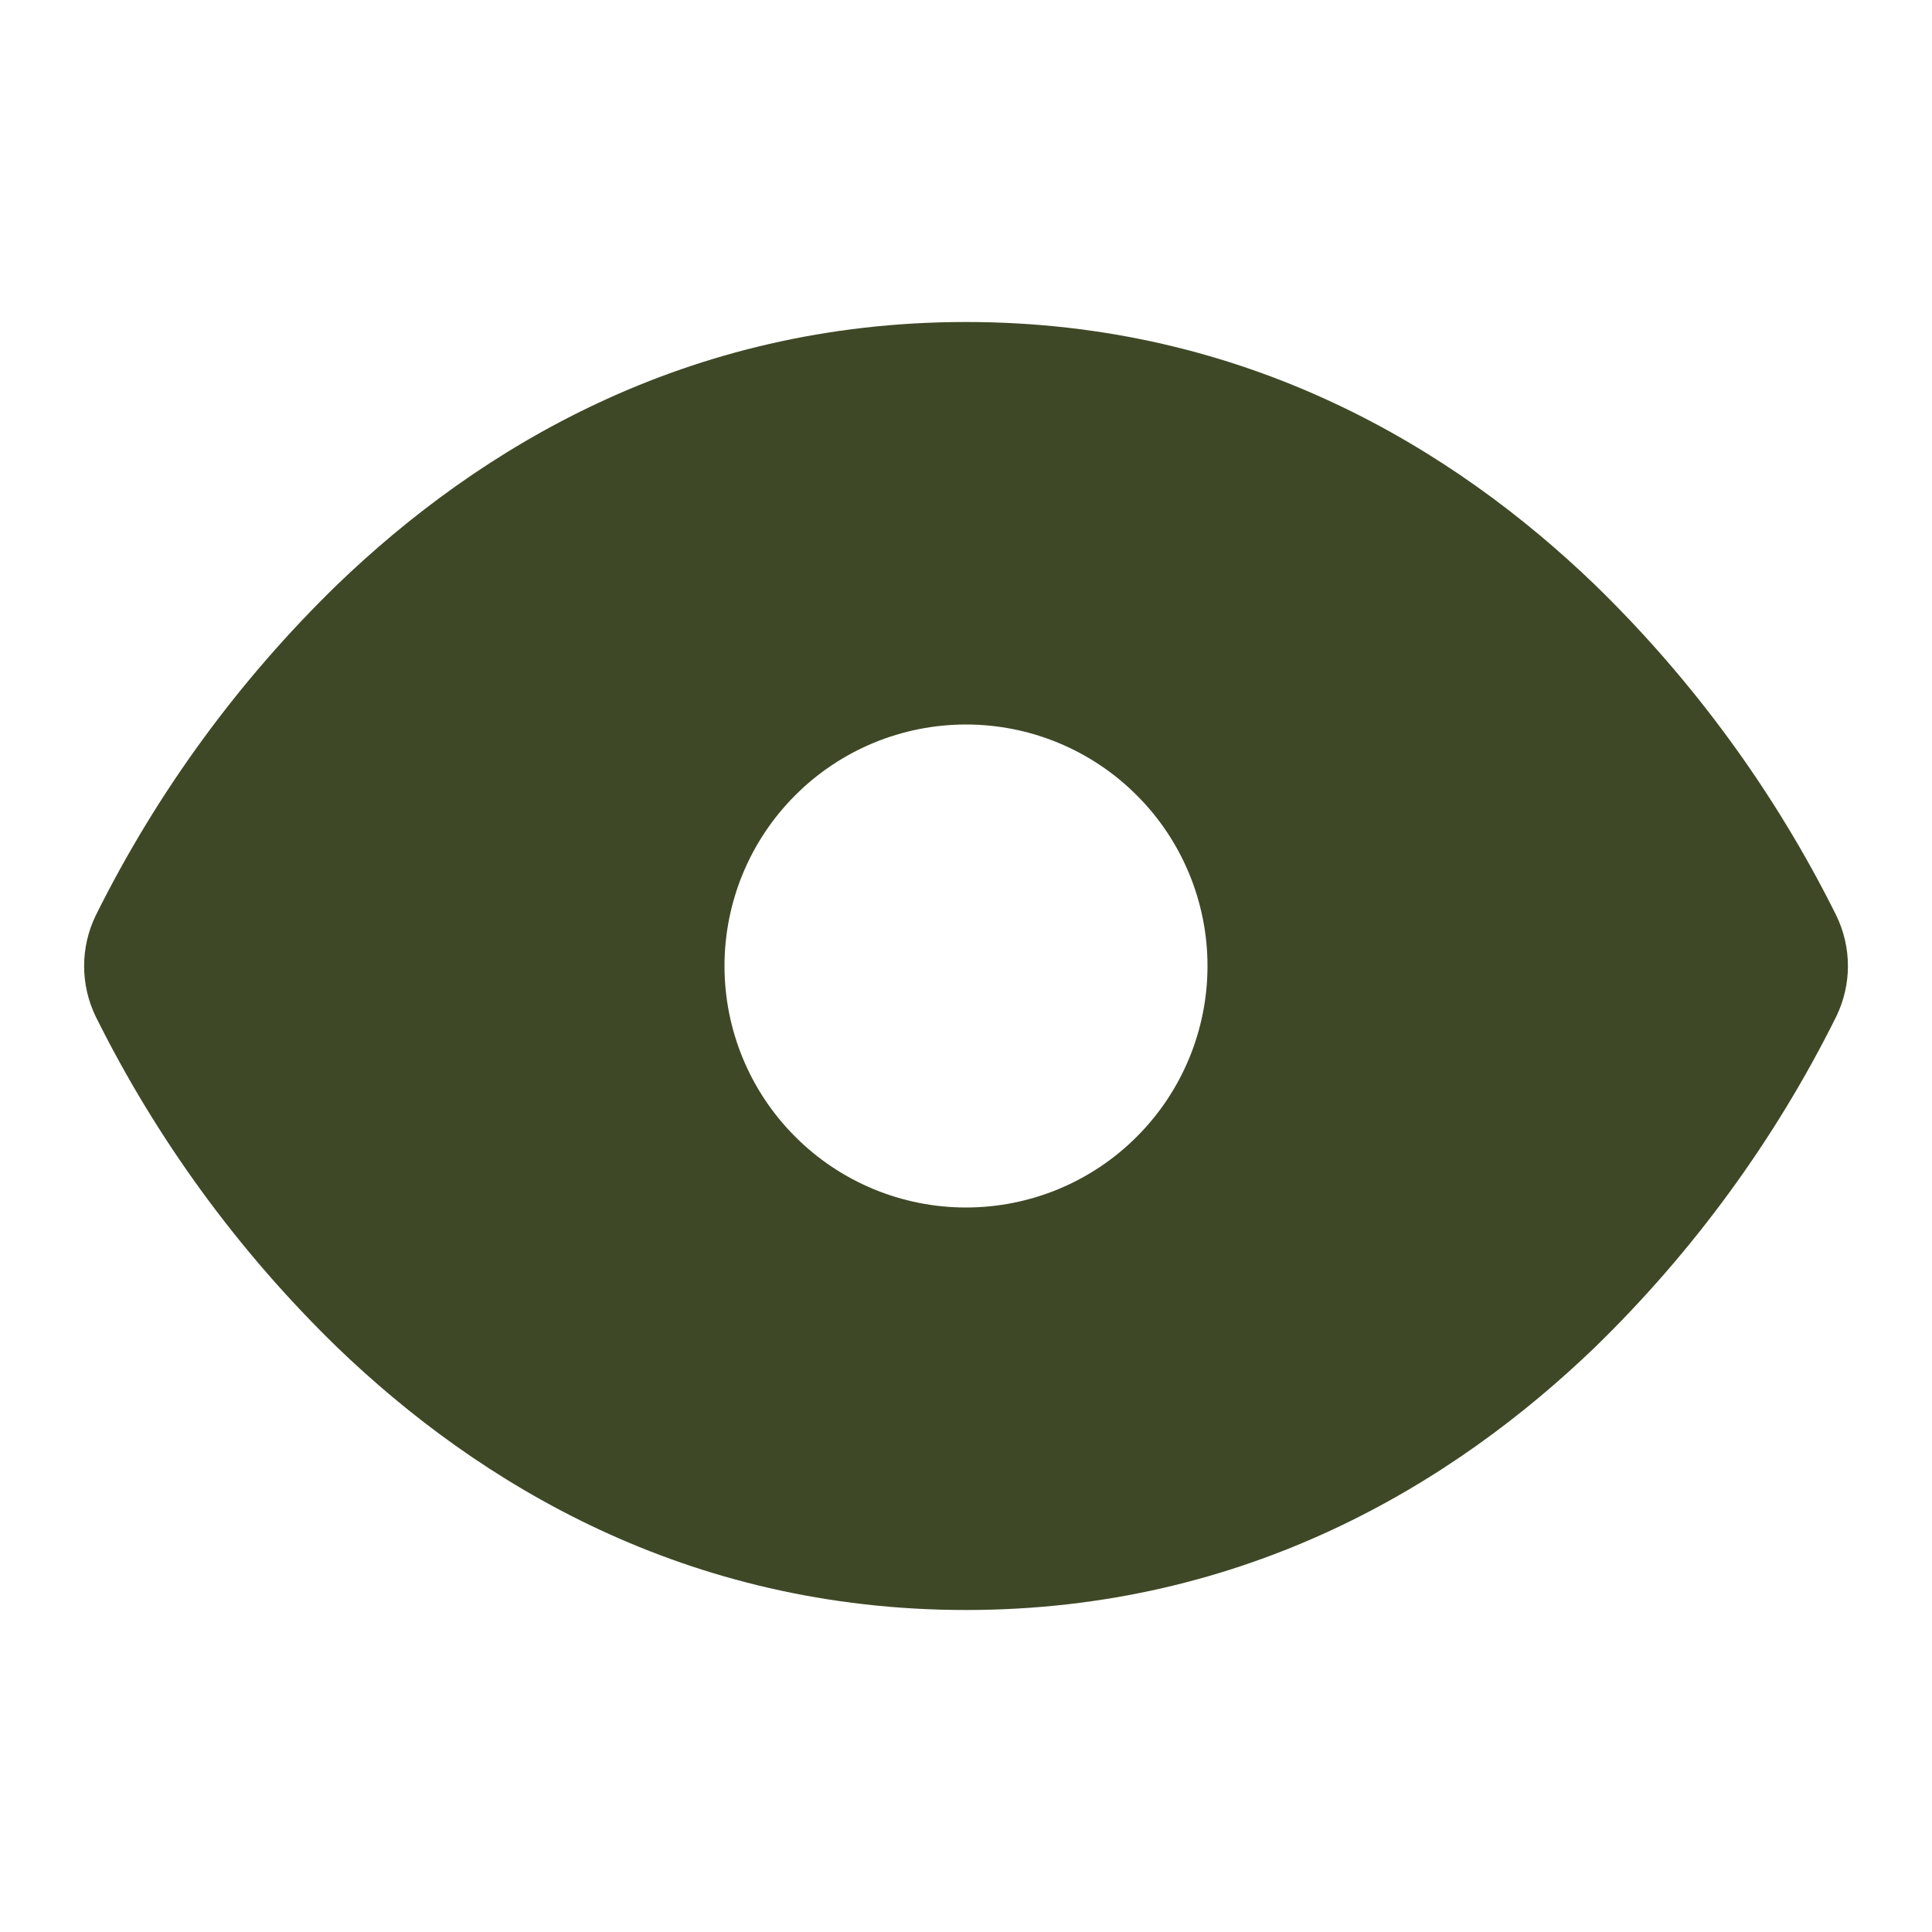
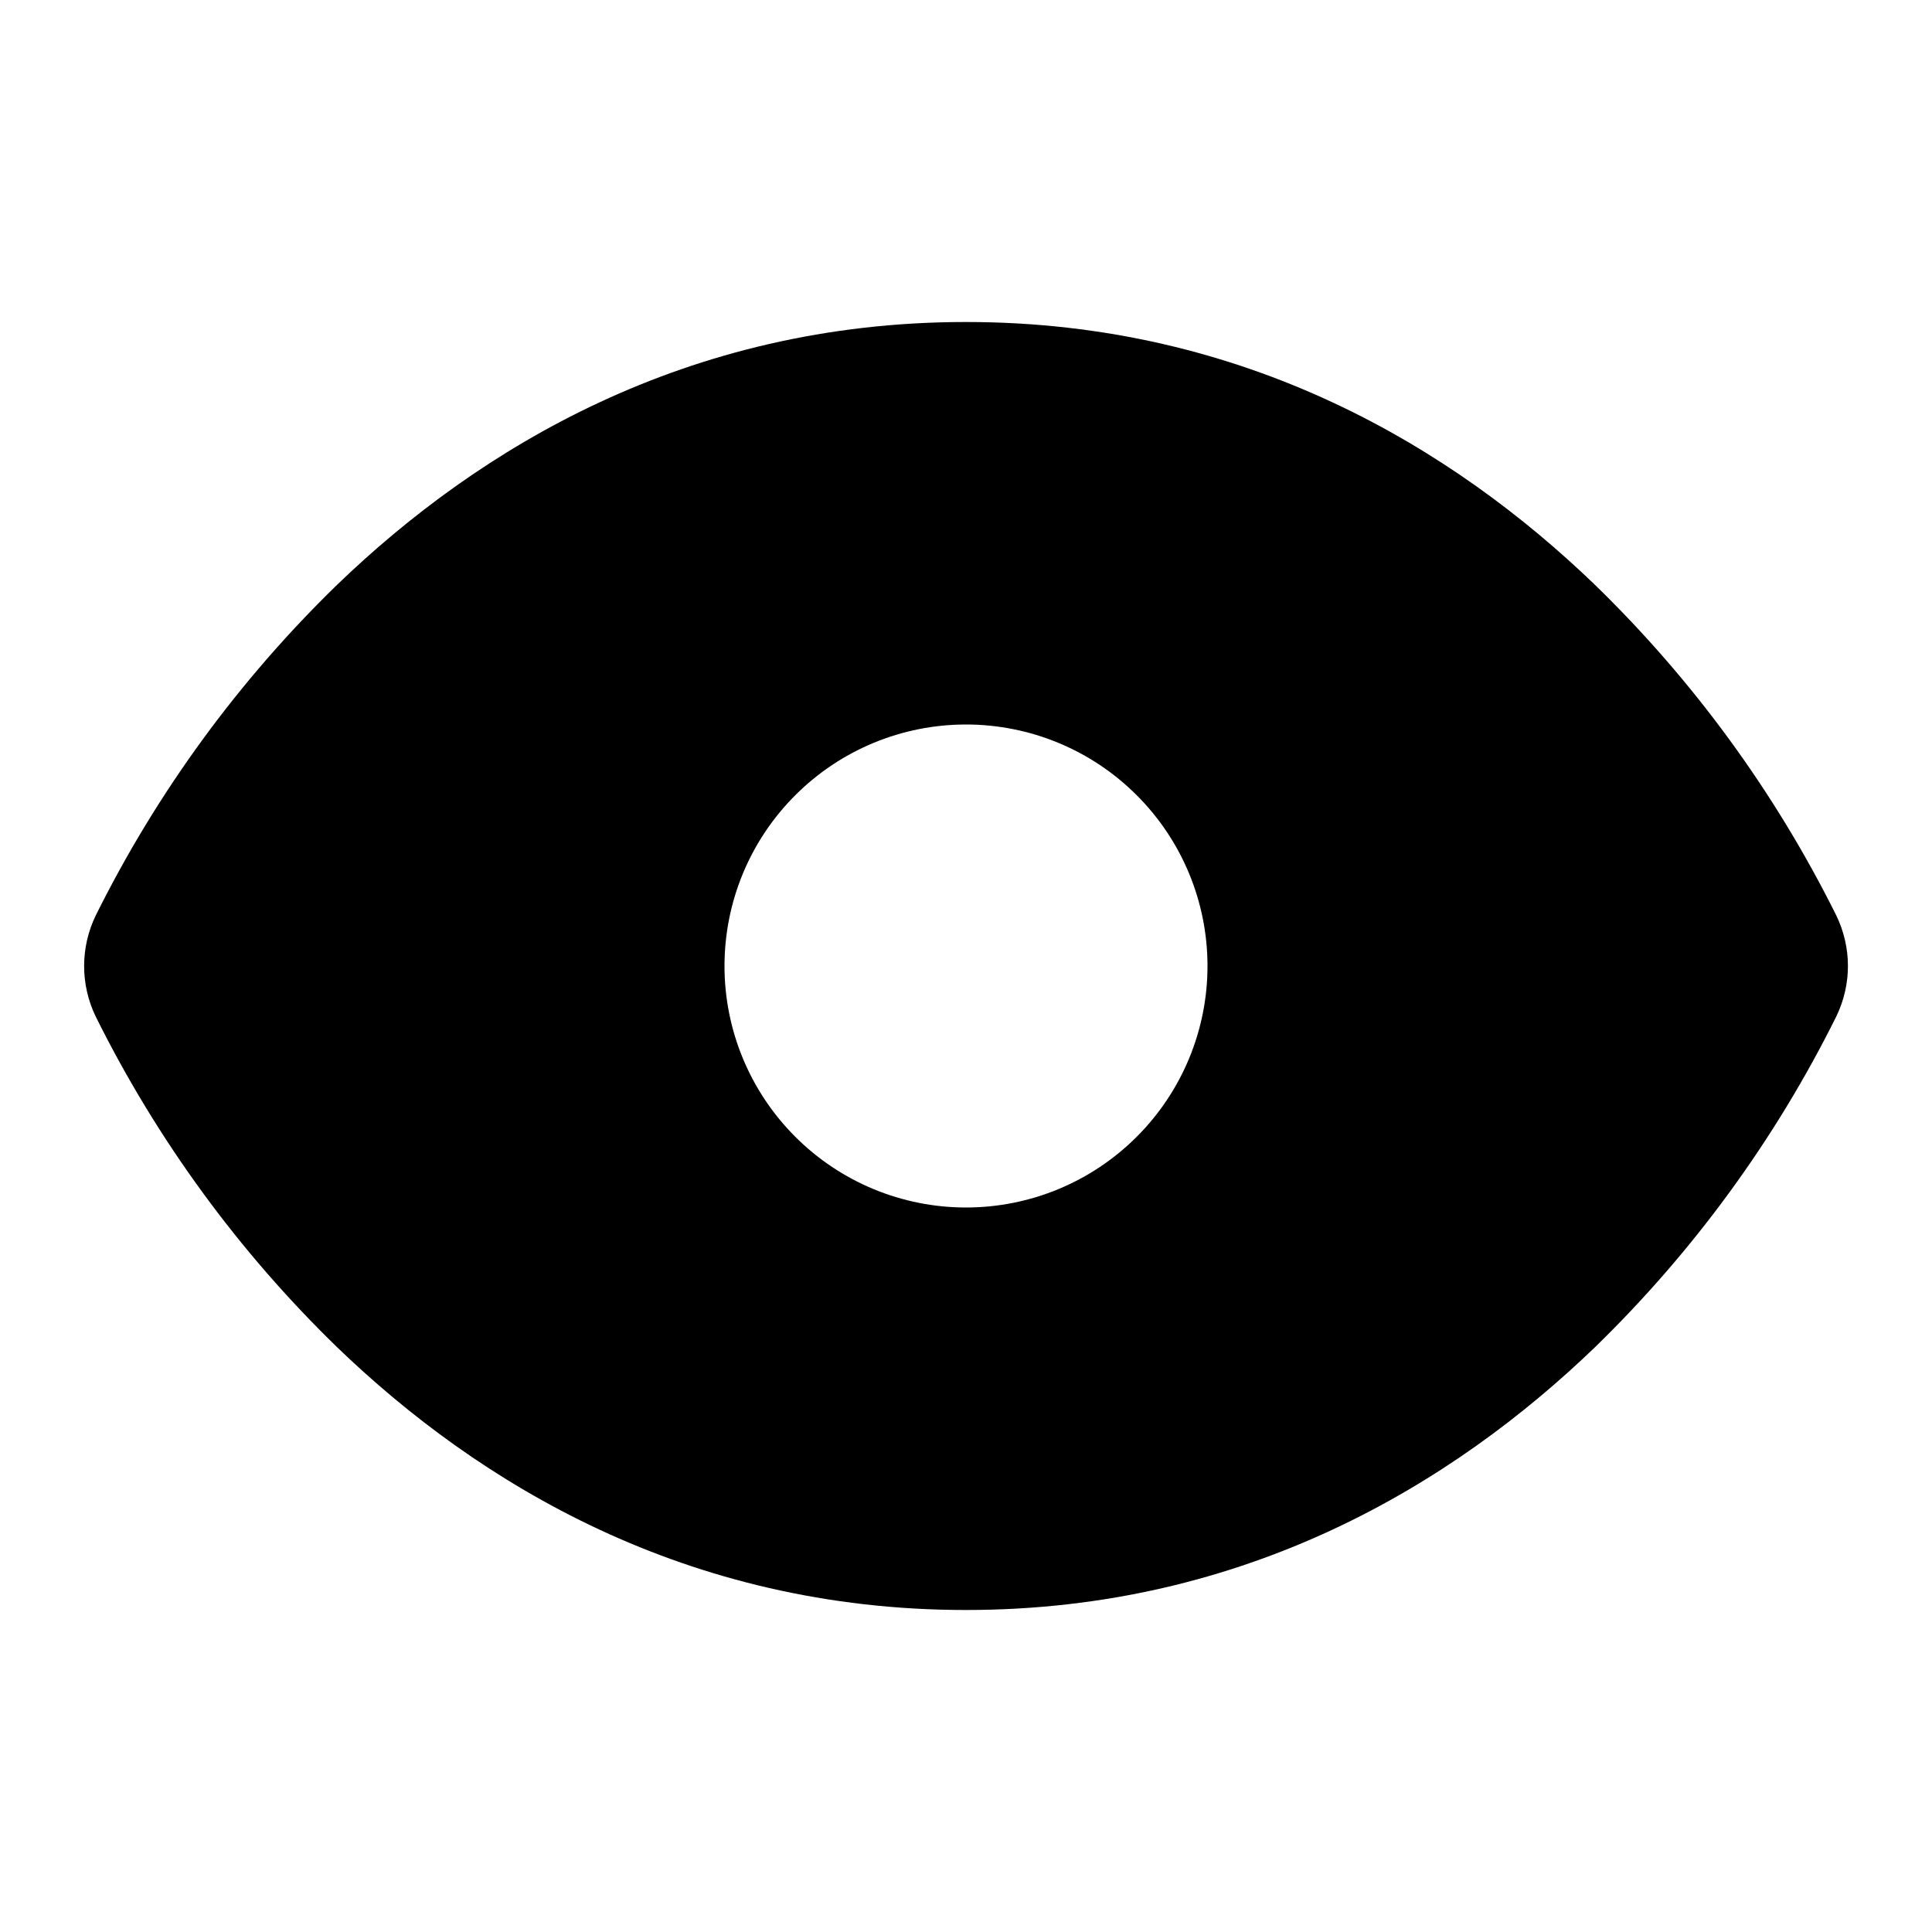
<svg xmlns="http://www.w3.org/2000/svg" width="24" height="24" viewBox="0 0 24 24" fill="none">
-   <path fill-rule="evenodd" clip-rule="evenodd" d="M4.19 7.262C5.94 5.577 8.517 4 12 4C15.483 4 18.06 5.577 19.81 7.262C21.035 8.452 22.05 9.842 22.811 11.372C23.004 11.771 23.004 12.229 22.811 12.627C22.051 14.157 21.036 15.547 19.811 16.738C18.06 18.423 15.483 20 12 20C8.517 20 5.94 18.423 4.19 16.738C2.964 15.548 1.949 14.158 1.189 12.628C1.094 12.432 1.045 12.218 1.045 12.001C1.045 11.783 1.094 11.569 1.189 11.373C1.949 9.843 2.964 8.453 4.19 7.262ZM12 15C12.796 15 13.559 14.684 14.121 14.121C14.684 13.559 15 12.796 15 12C15 11.204 14.684 10.441 14.121 9.879C13.559 9.316 12.796 9 12 9C11.204 9 10.441 9.316 9.879 9.879C9.316 10.441 9 11.204 9 12C9 12.796 9.316 13.559 9.879 14.121C10.441 14.684 11.204 15 12 15Z" fill="#3E4826" />
+   <path fill-rule="evenodd" clip-rule="evenodd" d="M4.19 7.262C5.94 5.577 8.517 4 12 4C15.483 4 18.06 5.577 19.81 7.262C21.035 8.452 22.05 9.842 22.811 11.372C23.004 11.771 23.004 12.229 22.811 12.627C22.051 14.157 21.036 15.547 19.811 16.738C18.06 18.423 15.483 20 12 20C8.517 20 5.94 18.423 4.19 16.738C2.964 15.548 1.949 14.158 1.189 12.628C1.094 12.432 1.045 12.218 1.045 12.001C1.045 11.783 1.094 11.569 1.189 11.373C1.949 9.843 2.964 8.453 4.19 7.262ZM12 15C12.796 15 13.559 14.684 14.121 14.121C14.684 13.559 15 12.796 15 12C15 11.204 14.684 10.441 14.121 9.879C13.559 9.316 12.796 9 12 9C11.204 9 10.441 9.316 9.879 9.879C9.316 10.441 9 11.204 9 12C9 12.796 9.316 13.559 9.879 14.121C10.441 14.684 11.204 15 12 15Z" fill="currentColor" />
</svg>
